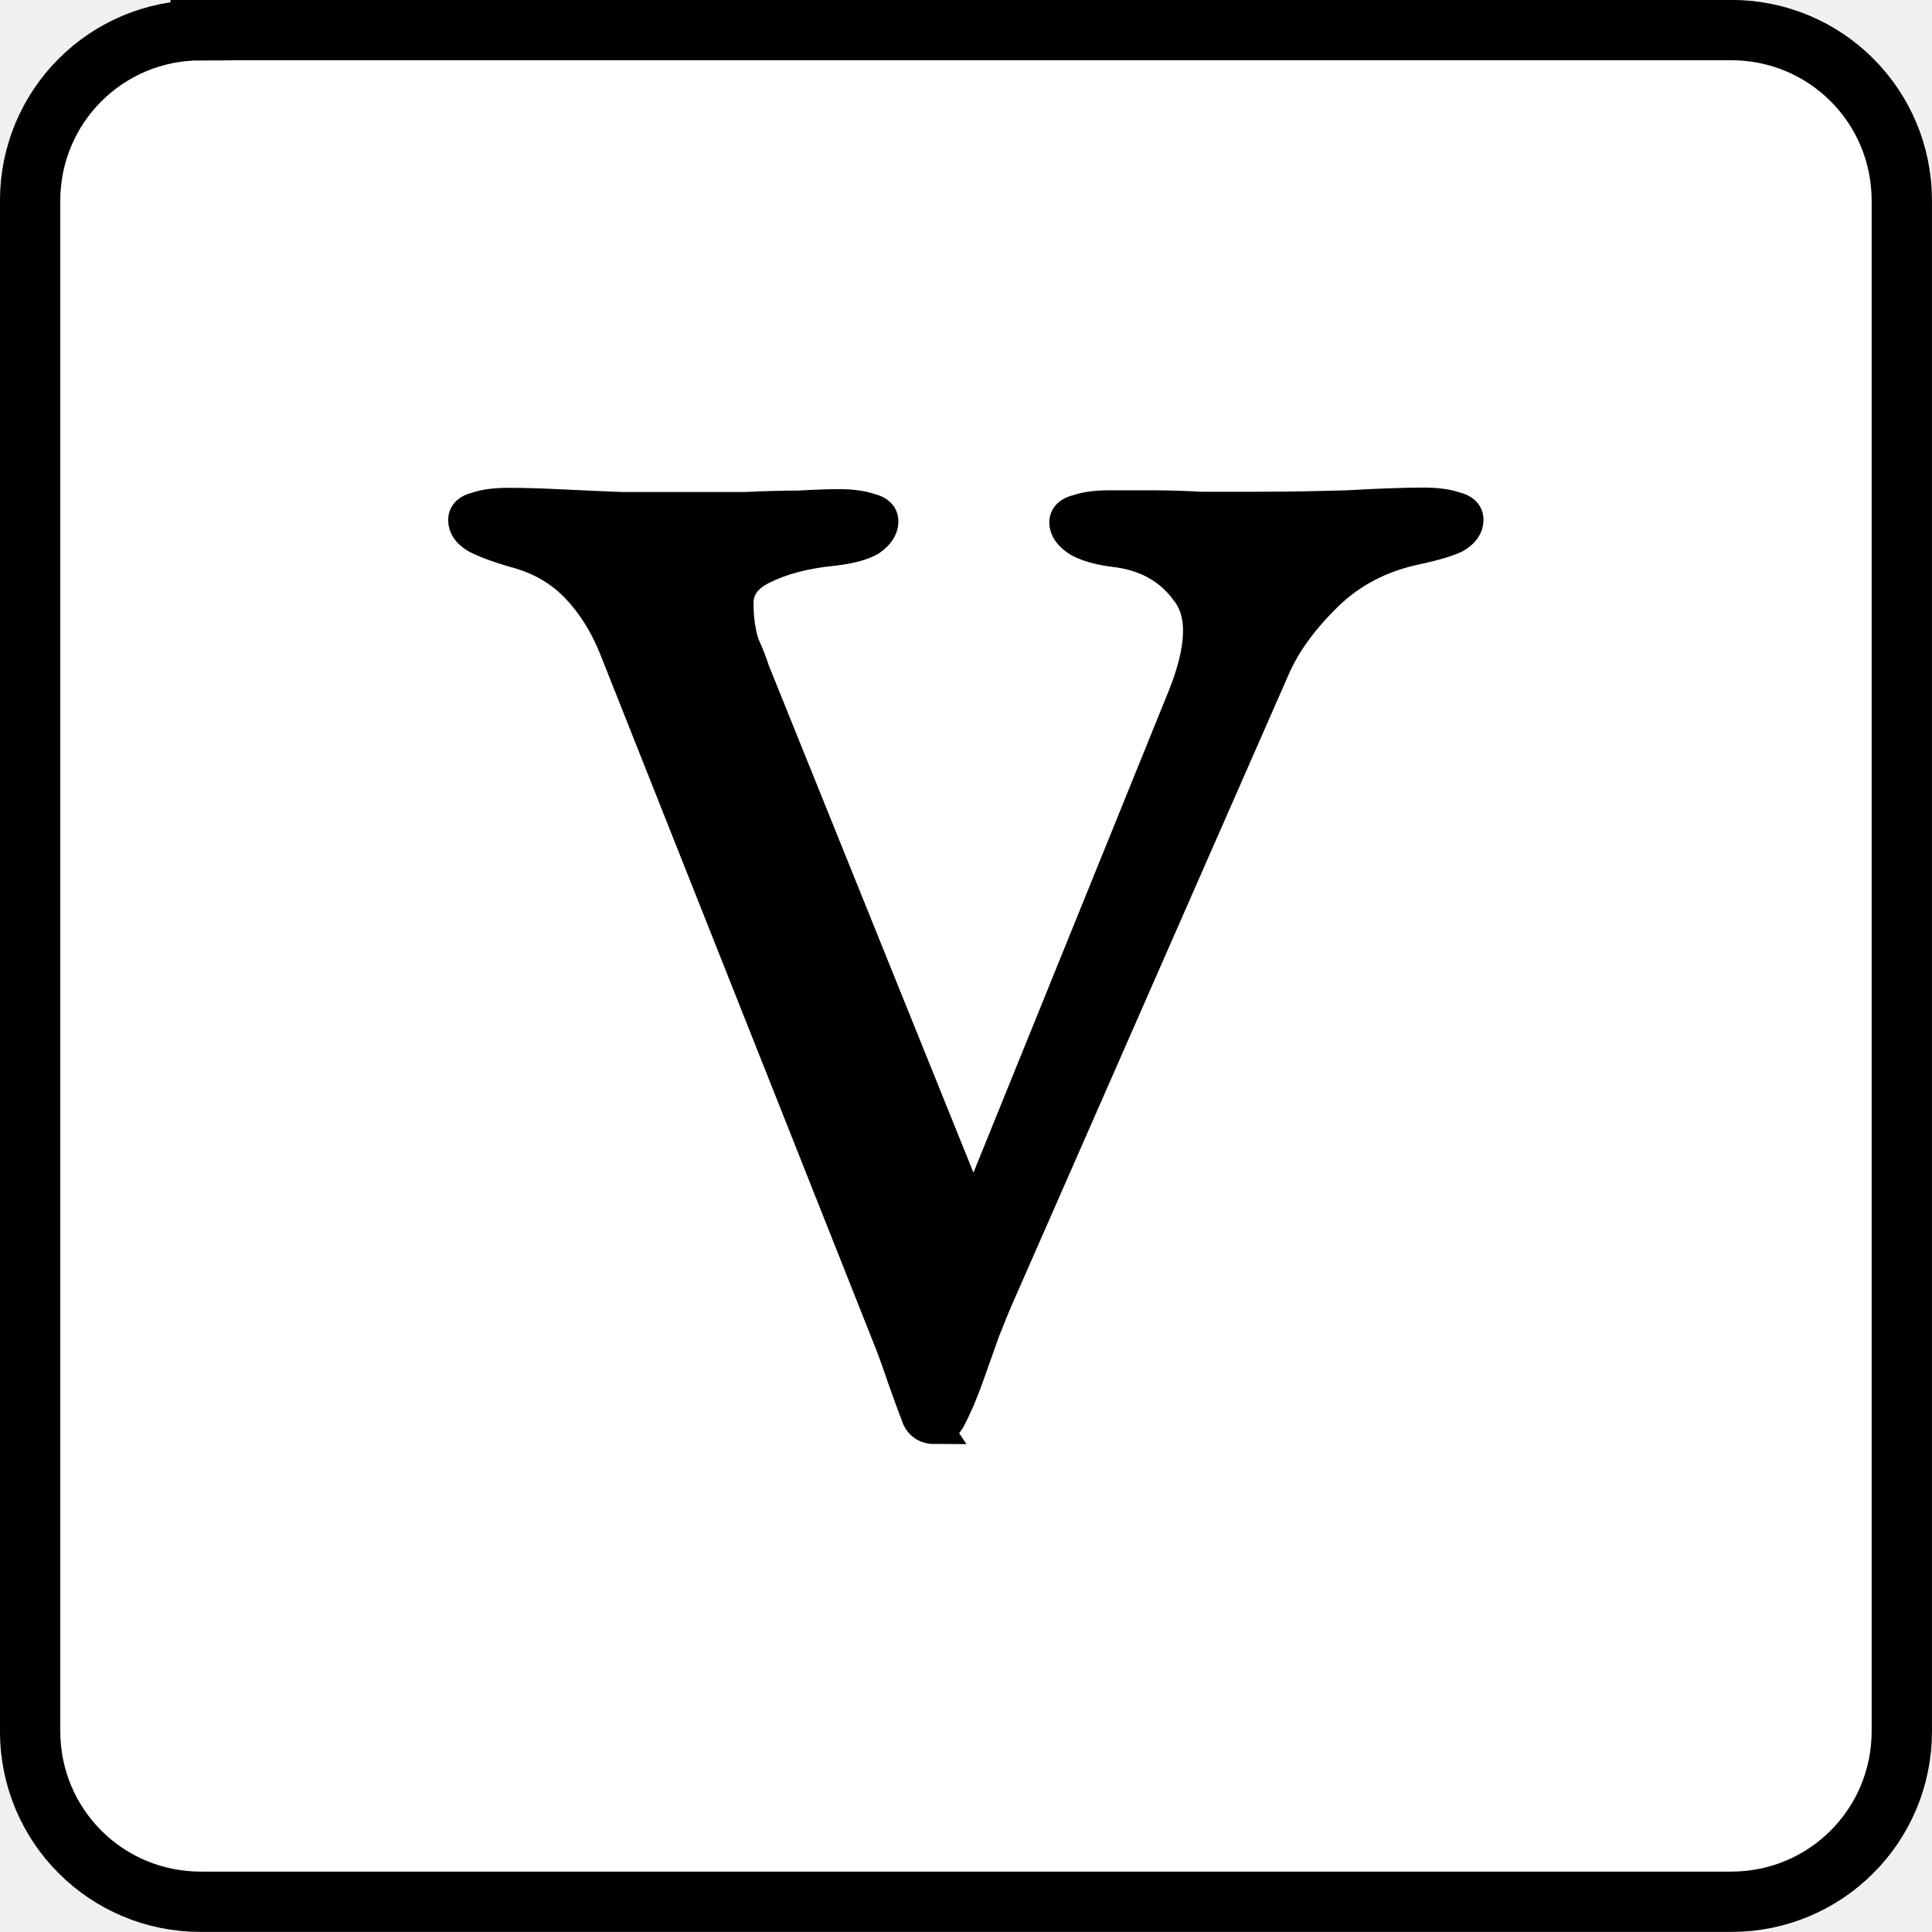
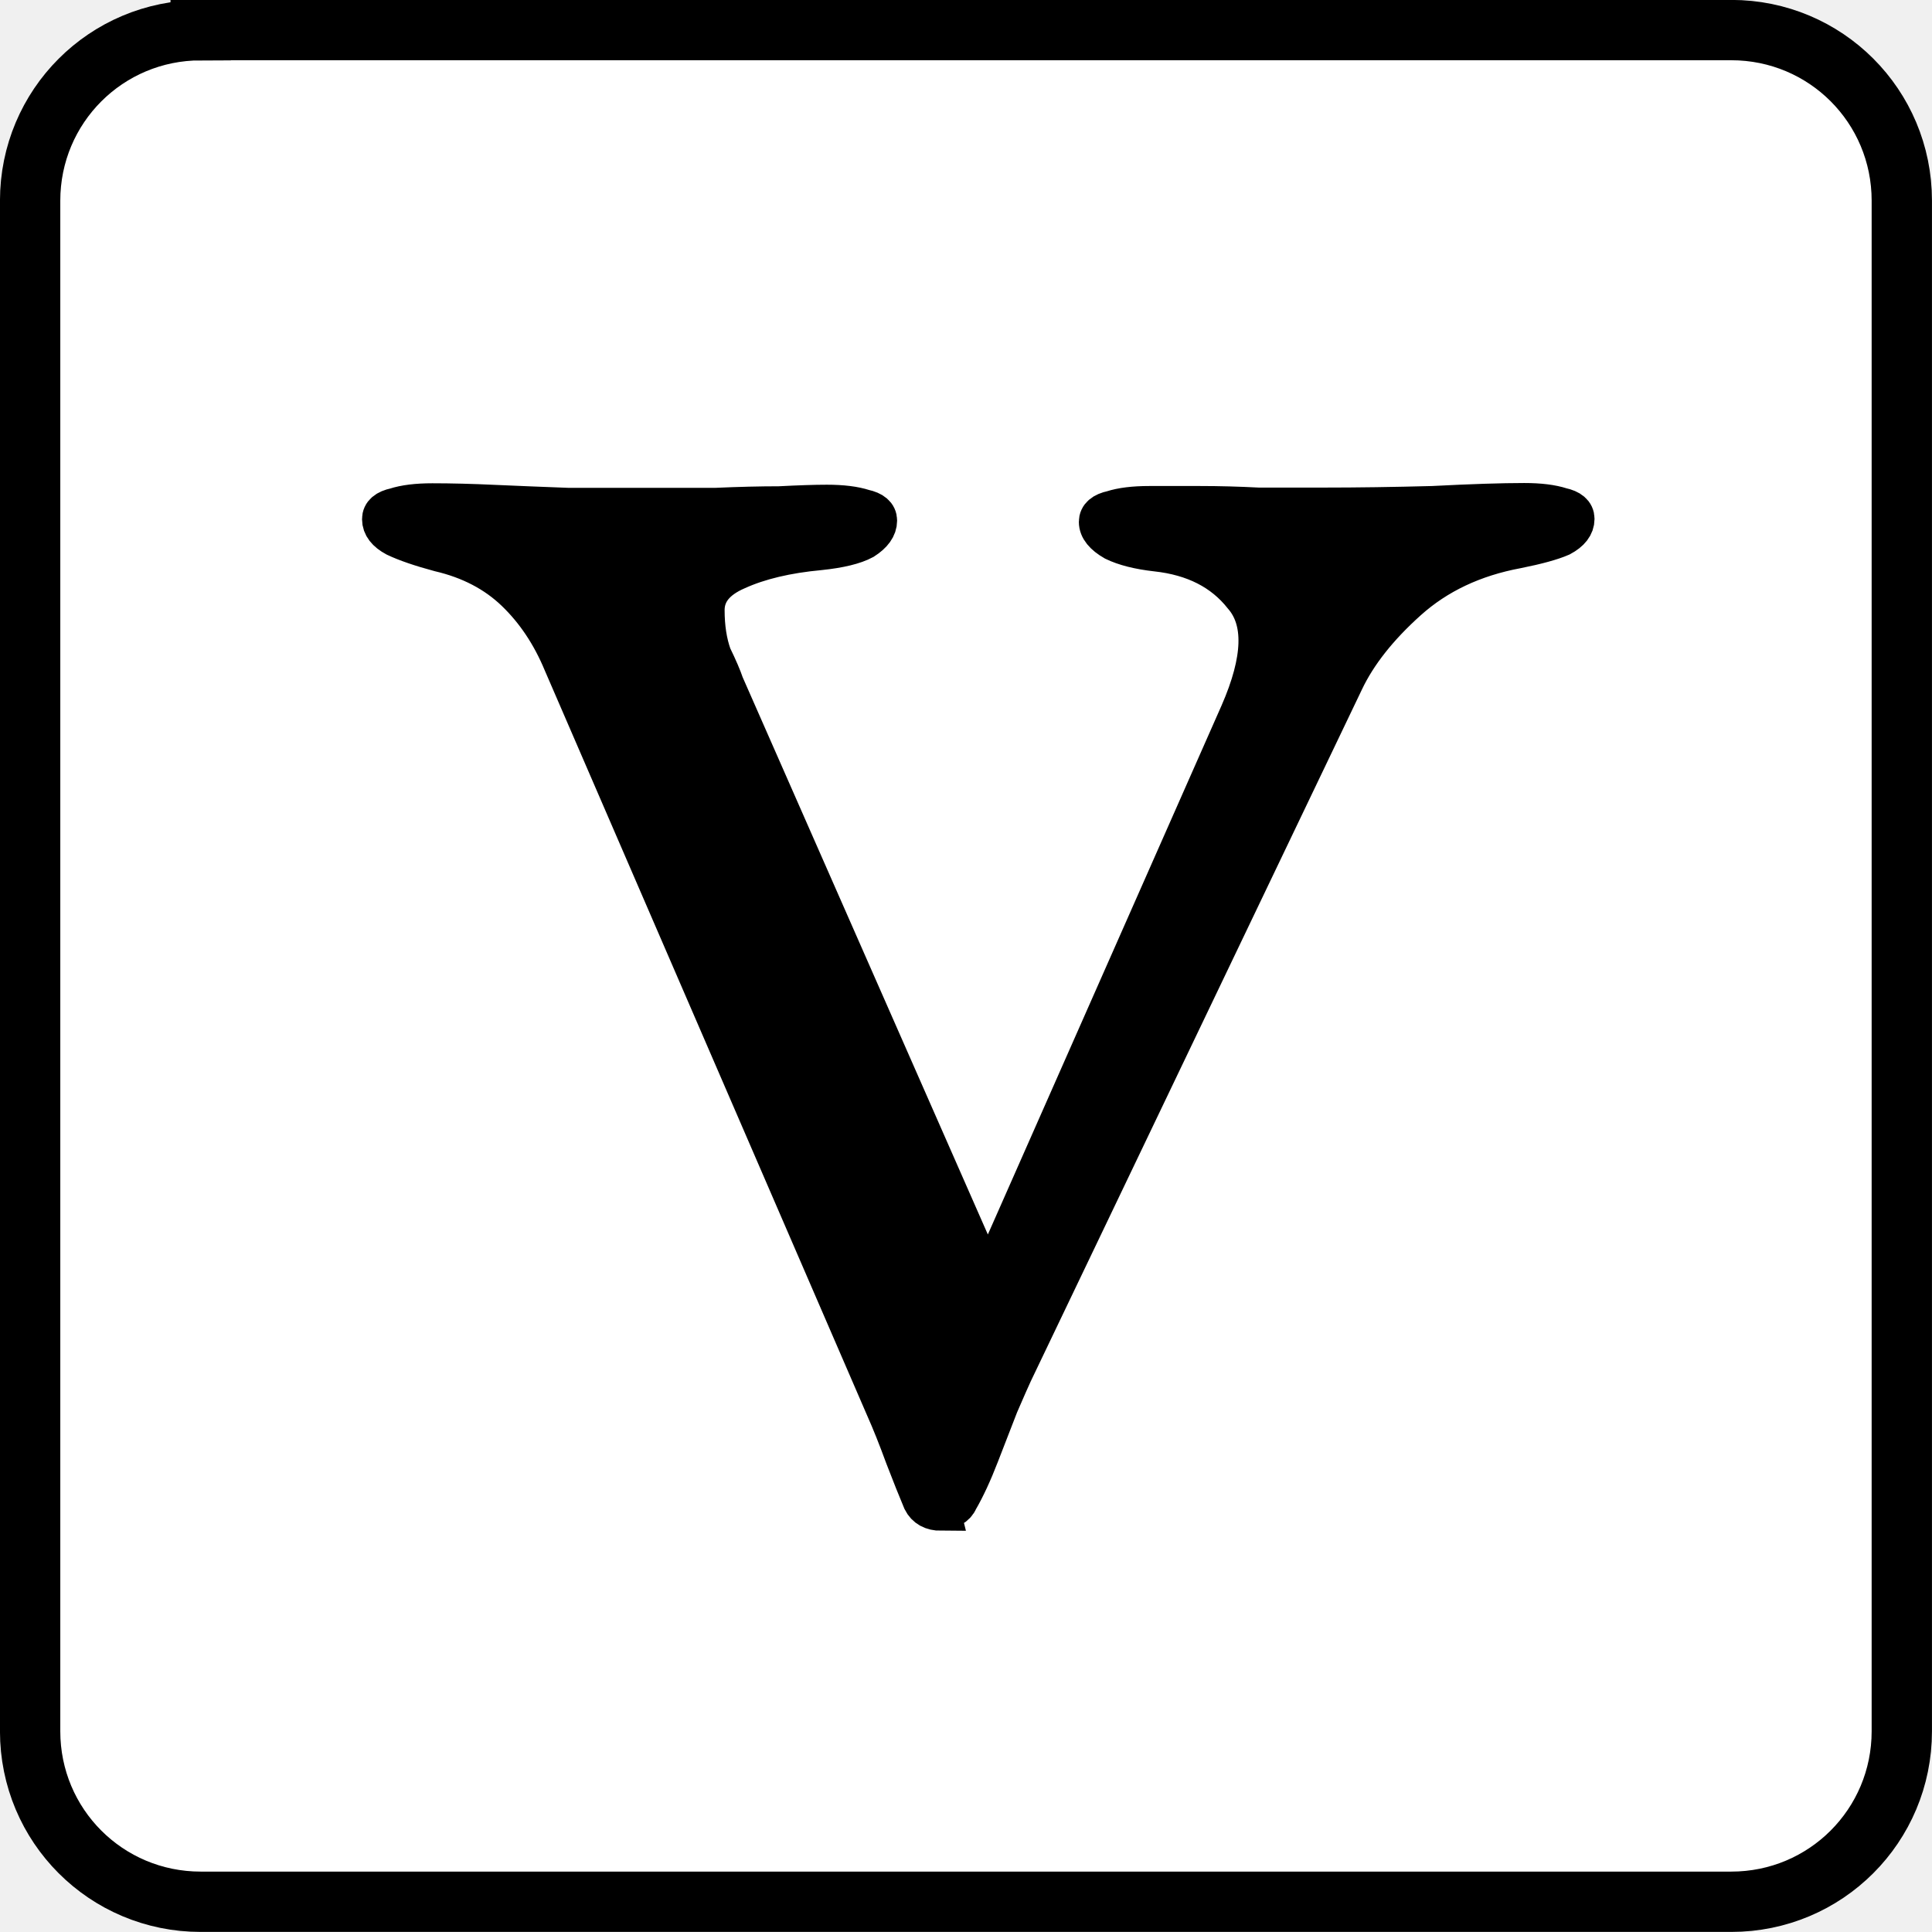
<svg xmlns="http://www.w3.org/2000/svg" width="14.829mm" height="14.829mm" viewBox="0 0 14.829 14.829" version="1.1" id="svg1" xml:space="preserve">
  <defs id="defs1">
    <linearGradient id="swatch56">
      <stop style="stop-color:#a1a1a1;stop-opacity:1;" offset="0" id="stop56" />
    </linearGradient>
  </defs>
  <g id="layer1" transform="translate(-14.13575,-35.19812)">
    <path id="rect5" style="fill:#ffffff;stroke:#000000;stroke-width:0.463" d="m 15.676,35.429 h 11.748 c 0.725,0 1.309,0.584 1.309,1.309 v 11.748 c 0,0.725 -0.584,1.309 -1.309,1.309 h -11.748 c -0.725,0 -1.309,-0.584 -1.309,-1.309 V 36.739 c 0,-0.725 0.584,-1.309 1.309,-1.309 z" />
-     <path style="font-size:25.535px;font-family:'EB Garamond';-inkscape-font-specification:'EB Garamond';stroke:#000000;stroke-width:0.259;stroke-dasharray:none;stroke-opacity:1" d="m 21.312,46.153 q -0.091,0 -0.125,-0.075 -0.045,-0.117 -0.113,-0.309 -0.068,-0.202 -0.125,-0.341 l -2.075,-5.229 Q 18.76,39.902 18.567,39.7 18.374,39.498 18.08,39.423 17.898,39.37 17.796,39.317 q -0.091,-0.053 -0.091,-0.128 0,-0.064 0.091,-0.085 0.091,-0.032 0.238,-0.032 0.181,0 0.397,0.011 0.227,0.011 0.476,0.021 0.25,0 0.51,0 0.227,0 0.442,0 0.227,-0.011 0.408,-0.011 0.193,-0.011 0.306,-0.011 0.147,0 0.238,0.032 0.091,0.021 0.091,0.085 0,0.075 -0.091,0.138 -0.091,0.053 -0.284,0.075 -0.318,0.032 -0.533,0.138 -0.204,0.096 -0.204,0.277 0,0.181 0.045,0.319 0.057,0.128 0.079,0.202 l 1.633,4.047 q 0.023,0.043 0.057,0.053 0.034,0.011 0.068,-0.064 l 1.554,-3.834 q 0.227,-0.564 0.023,-0.82 -0.193,-0.266 -0.556,-0.309 -0.17,-0.021 -0.272,-0.075 -0.102,-0.064 -0.102,-0.138 0,-0.064 0.091,-0.085 0.091,-0.032 0.238,-0.032 0.147,0 0.329,0 0.181,0 0.374,0.011 0.204,0 0.42,0 0.329,0 0.703,-0.011 0.374,-0.021 0.59,-0.021 0.147,0 0.238,0.032 0.091,0.021 0.091,0.085 0,0.075 -0.091,0.128 -0.091,0.043 -0.284,0.085 -0.42,0.085 -0.703,0.362 -0.284,0.277 -0.408,0.564 l -2.132,4.856 q -0.023,0.053 -0.091,0.224 -0.057,0.16 -0.125,0.351 -0.068,0.192 -0.136,0.319 -0.011,0.032 -0.045,0.053 -0.034,0.021 -0.068,0.021 z" id="text2" aria-label="V" />
+     <path style="font-size:25.535px;font-family:'EB Garamond';-inkscape-font-specification:'EB Garamond';stroke:#000000;stroke-width:0.295;stroke-dasharray:none;stroke-opacity:1" d="m 21.361,46.8 q -0.108,0 -0.149,-0.082 -0.054,-0.128 -0.135,-0.338 -0.081,-0.221 -0.149,-0.373 l -2.474,-5.718 q -0.135,-0.326 -0.365,-0.547 -0.23,-0.221 -0.581,-0.303 -0.216,-0.058 -0.338,-0.116 -0.108,-0.058 -0.108,-0.14 0,-0.07 0.108,-0.093 0.108,-0.035 0.284,-0.035 0.216,0 0.473,0.012 0.27,0.012 0.568,0.023 0.297,0 0.608,0 0.27,0 0.527,0 0.27,-0.012 0.487,-0.012 0.23,-0.012 0.365,-0.012 0.176,0 0.284,0.035 0.108,0.023 0.108,0.093 0,0.082 -0.108,0.151 -0.108,0.058 -0.338,0.082 -0.379,0.035 -0.635,0.151 -0.243,0.105 -0.243,0.303 0,0.198 0.054,0.349 0.068,0.14 0.095,0.221 l 1.947,4.425 q 0.027,0.047 0.068,0.058 0.041,0.012 0.081,-0.07 l 1.852,-4.192 q 0.27,-0.617 0.027,-0.897 -0.23,-0.291 -0.663,-0.338 -0.203,-0.023 -0.325,-0.082 -0.122,-0.07 -0.122,-0.151 0,-0.07 0.108,-0.093 0.108,-0.035 0.284,-0.035 0.176,0 0.392,0 0.216,0 0.446,0.012 0.243,0 0.5,0 0.392,0 0.838,-0.012 0.446,-0.023 0.703,-0.023 0.176,0 0.284,0.035 0.108,0.023 0.108,0.093 0,0.082 -0.108,0.14 -0.108,0.047 -0.338,0.093 -0.5,0.093 -0.838,0.396 -0.338,0.303 -0.487,0.617 l -2.542,5.31 q -0.027,0.058 -0.108,0.245 -0.068,0.175 -0.149,0.384 -0.081,0.21 -0.162,0.349 -0.014,0.035 -0.054,0.058 -0.041,0.023 -0.081,0.023 z" id="text2" aria-label="V" />
  </g>
</svg>
